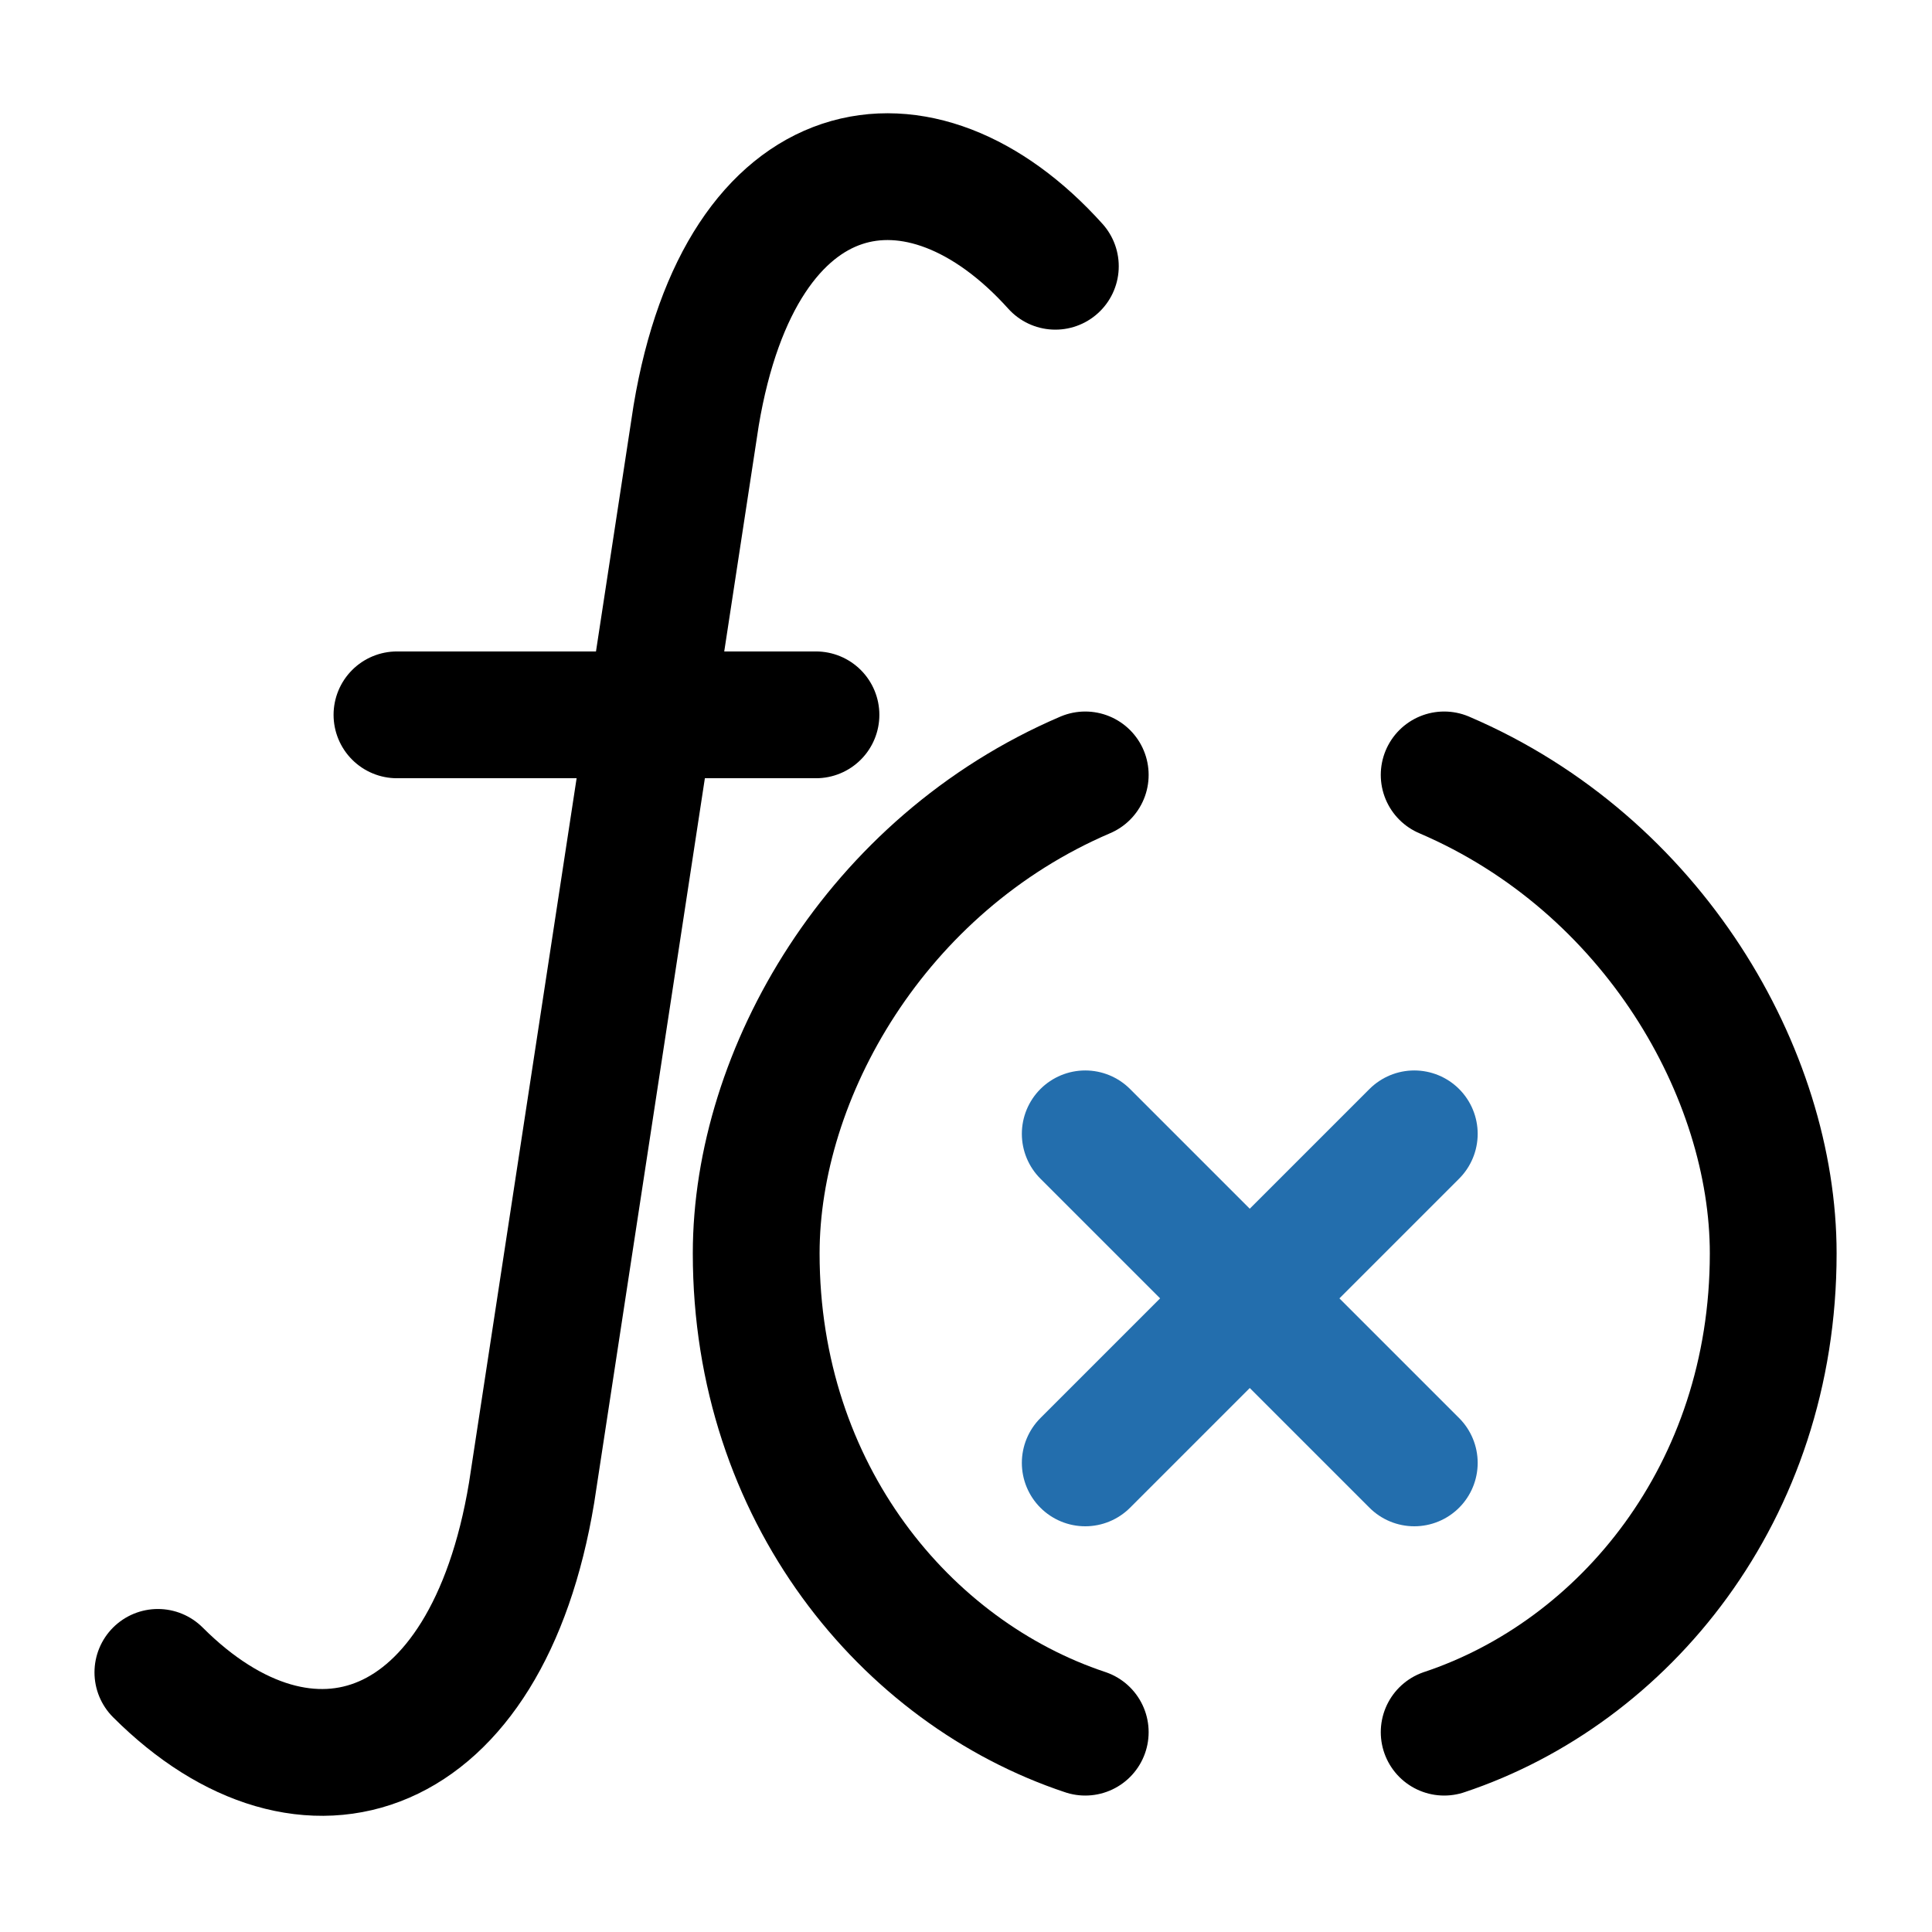
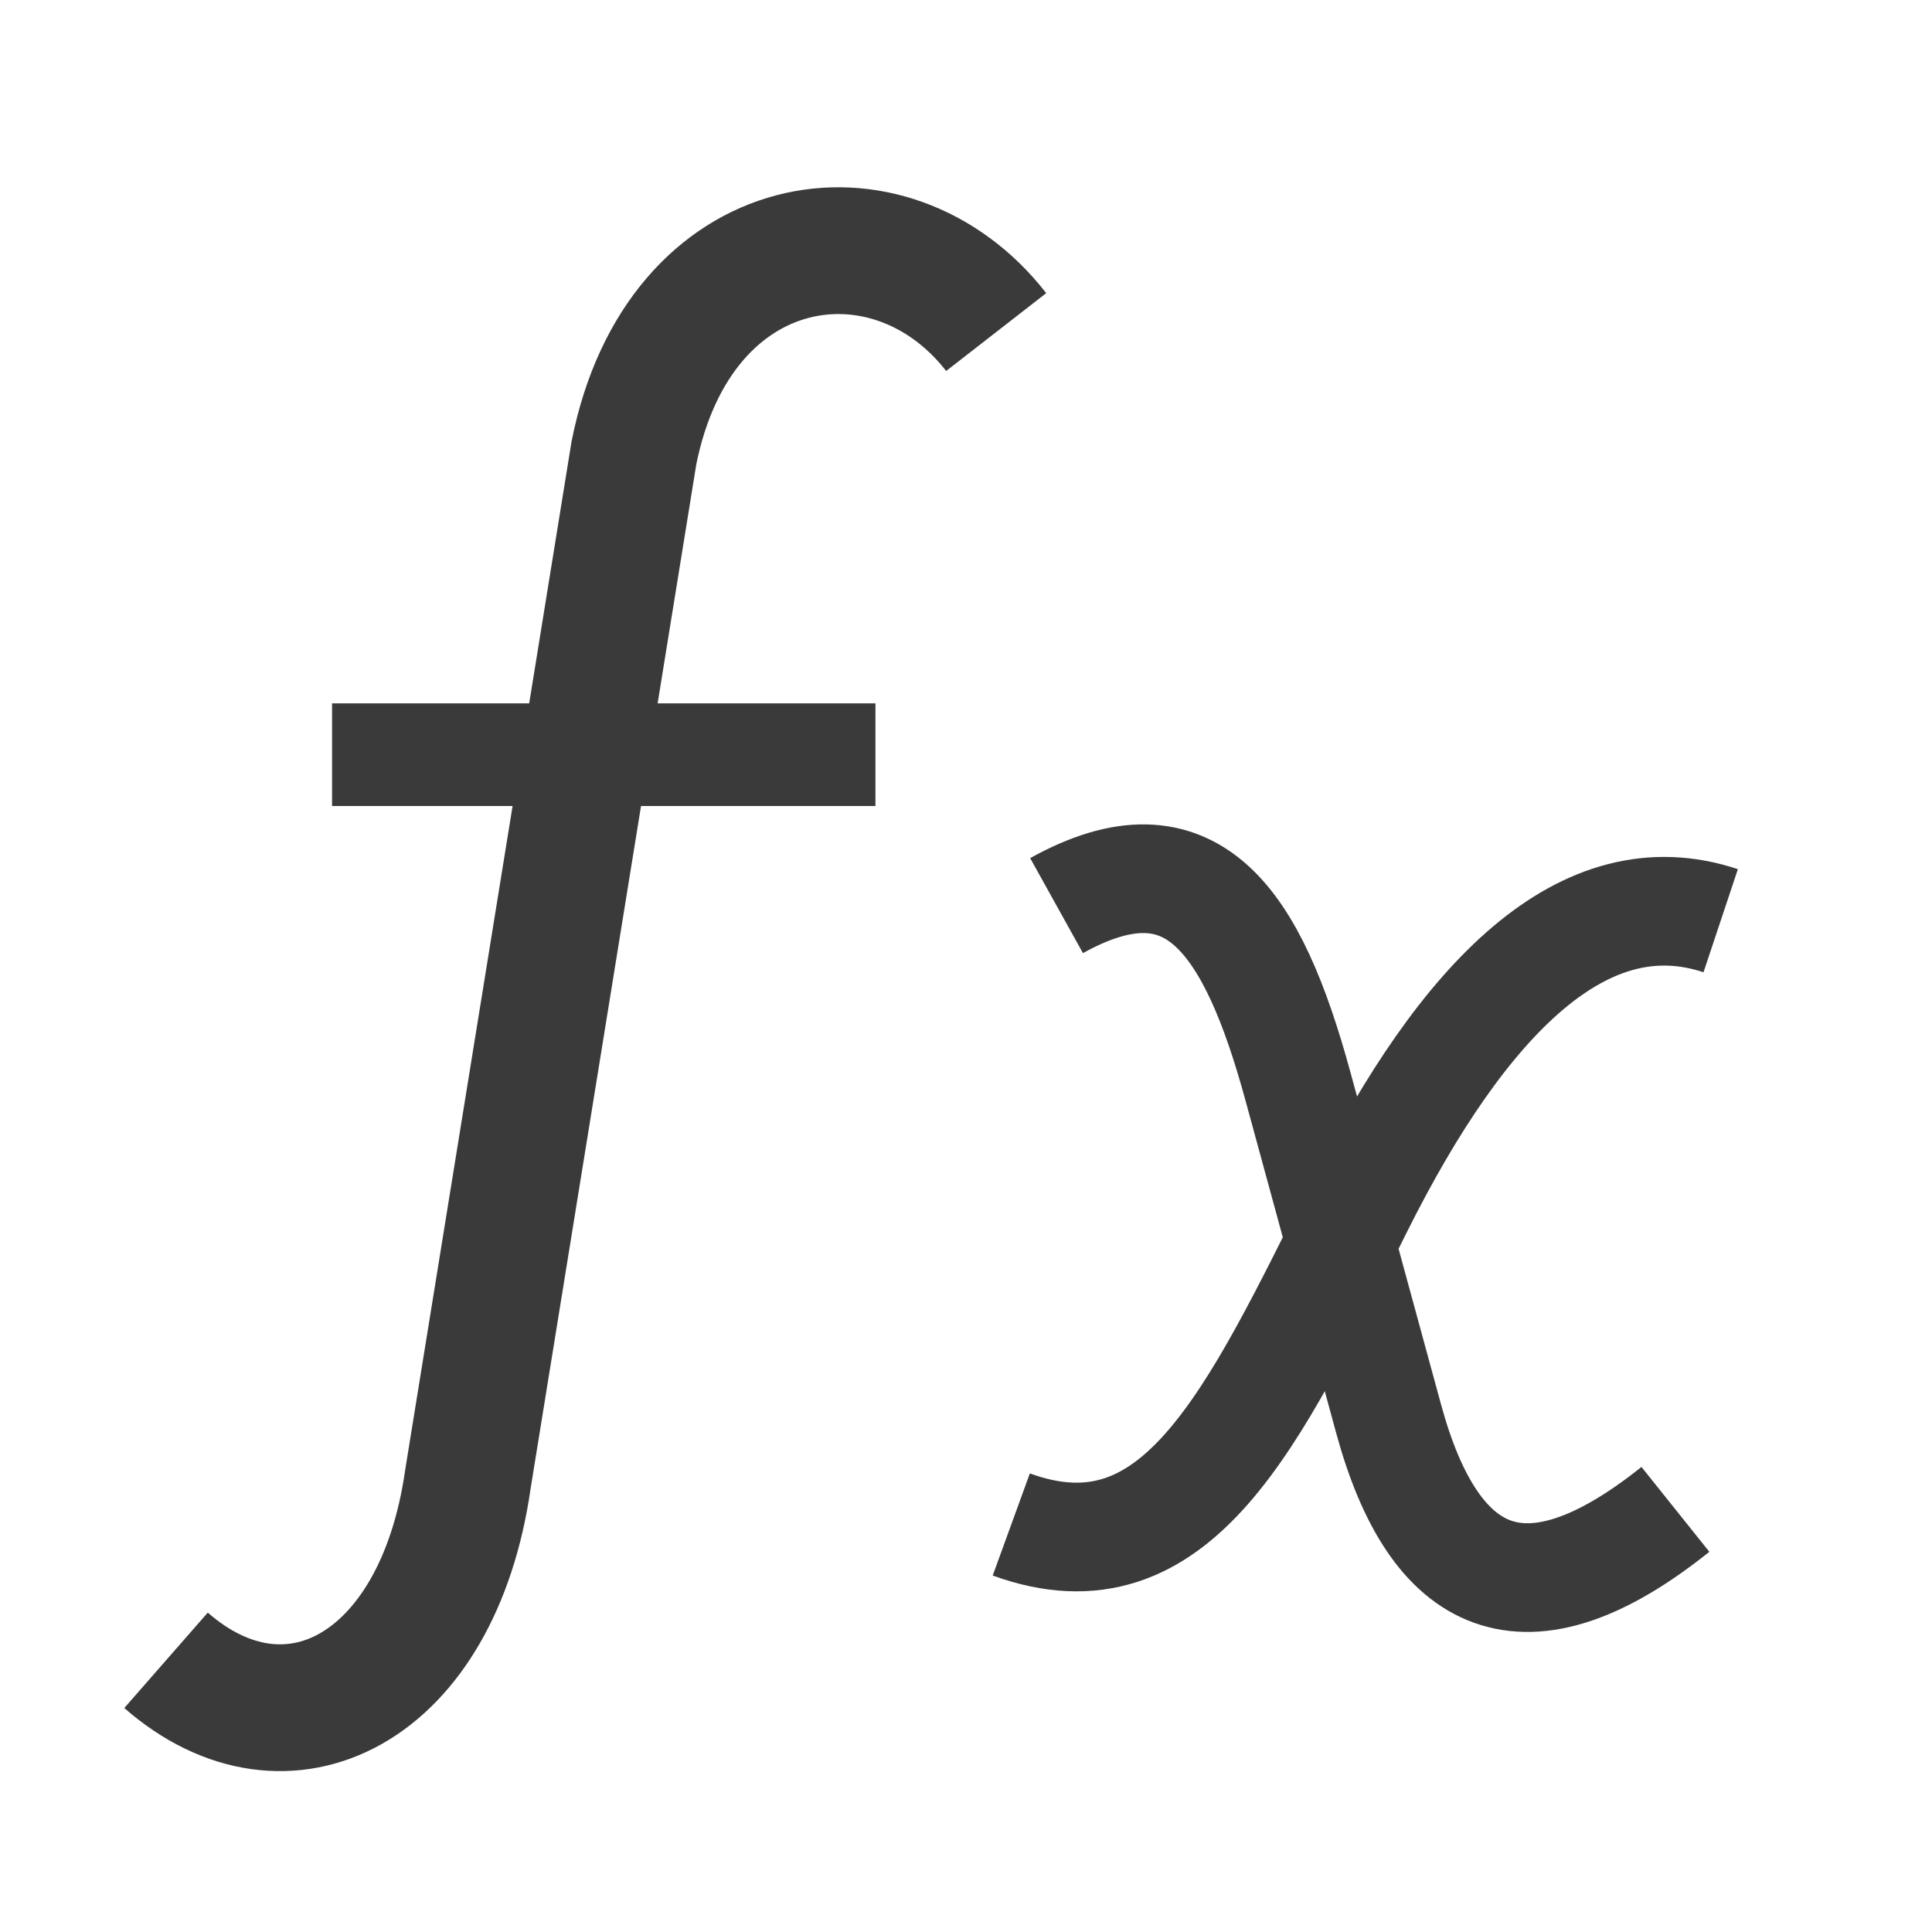
<svg xmlns="http://www.w3.org/2000/svg" viewBox="0 0 64 64">
-   <path d="M5.23 55.4C10.18 60.35 16.13 58.37 17.61 49.45L23.06 13.77C24.55 4.86 30.5 3.86 34.96 8.82" fill="none" stroke="currentColor" stroke-width="4.2" stroke-linejoin="round" stroke-linecap="round" />
-   <path d="M13.15 23.68L27.03 23.68" fill="none" stroke="currentColor" stroke-width="4.2" stroke-linejoin="round" stroke-linecap="round" />
-   <path d="M35.95 25.67C29.01 28.64 25.05 35.58 25.05 41.52C25.05 49.45 30 55.4 35.95 57.38" fill="none" stroke="currentColor" stroke-width="4.2" stroke-linejoin="round" stroke-linecap="round" />
-   <path d="M47.84 25.67C54.78 28.64 58.74 35.58 58.74 41.52C58.74 49.45 53.79 55.4 47.84 57.38" fill="none" stroke="currentColor" stroke-width="4.2" stroke-linejoin="round" stroke-linecap="round" />
-   <path d="M35.95 37.56L46.85 48.46M46.85 37.56L35.95 48.46" fill="none" stroke="#236ead" stroke-width="4.2" stroke-linejoin="round" stroke-linecap="round" />
+   <path d="M33 11 C29.5 6.5 22.5 7.5 21 15 L15.5 49 C14.5 56 9.5 58.5 5.5 55" fill="none" stroke="#3a3a3a" stroke-width="4.2" />
+   <path d="M11 25 L29 25" fill="none" stroke="#3a3a3a" stroke-width="3.4" />
+   <path d="M35 30 C39.5 27.5 41.5 30.5 43 36 L46 47 C47.5 52.5 50.5 54 55.5 50" fill="none" stroke="#3a3a3a" stroke-width="3.6" />
+   <path d="M57 30.5 C52.5 29 48.5 33 45 40 C41.5 47 39 52.5 33.5 50.5" fill="none" stroke="#3a3a3a" stroke-width="3.6" />
</svg>
